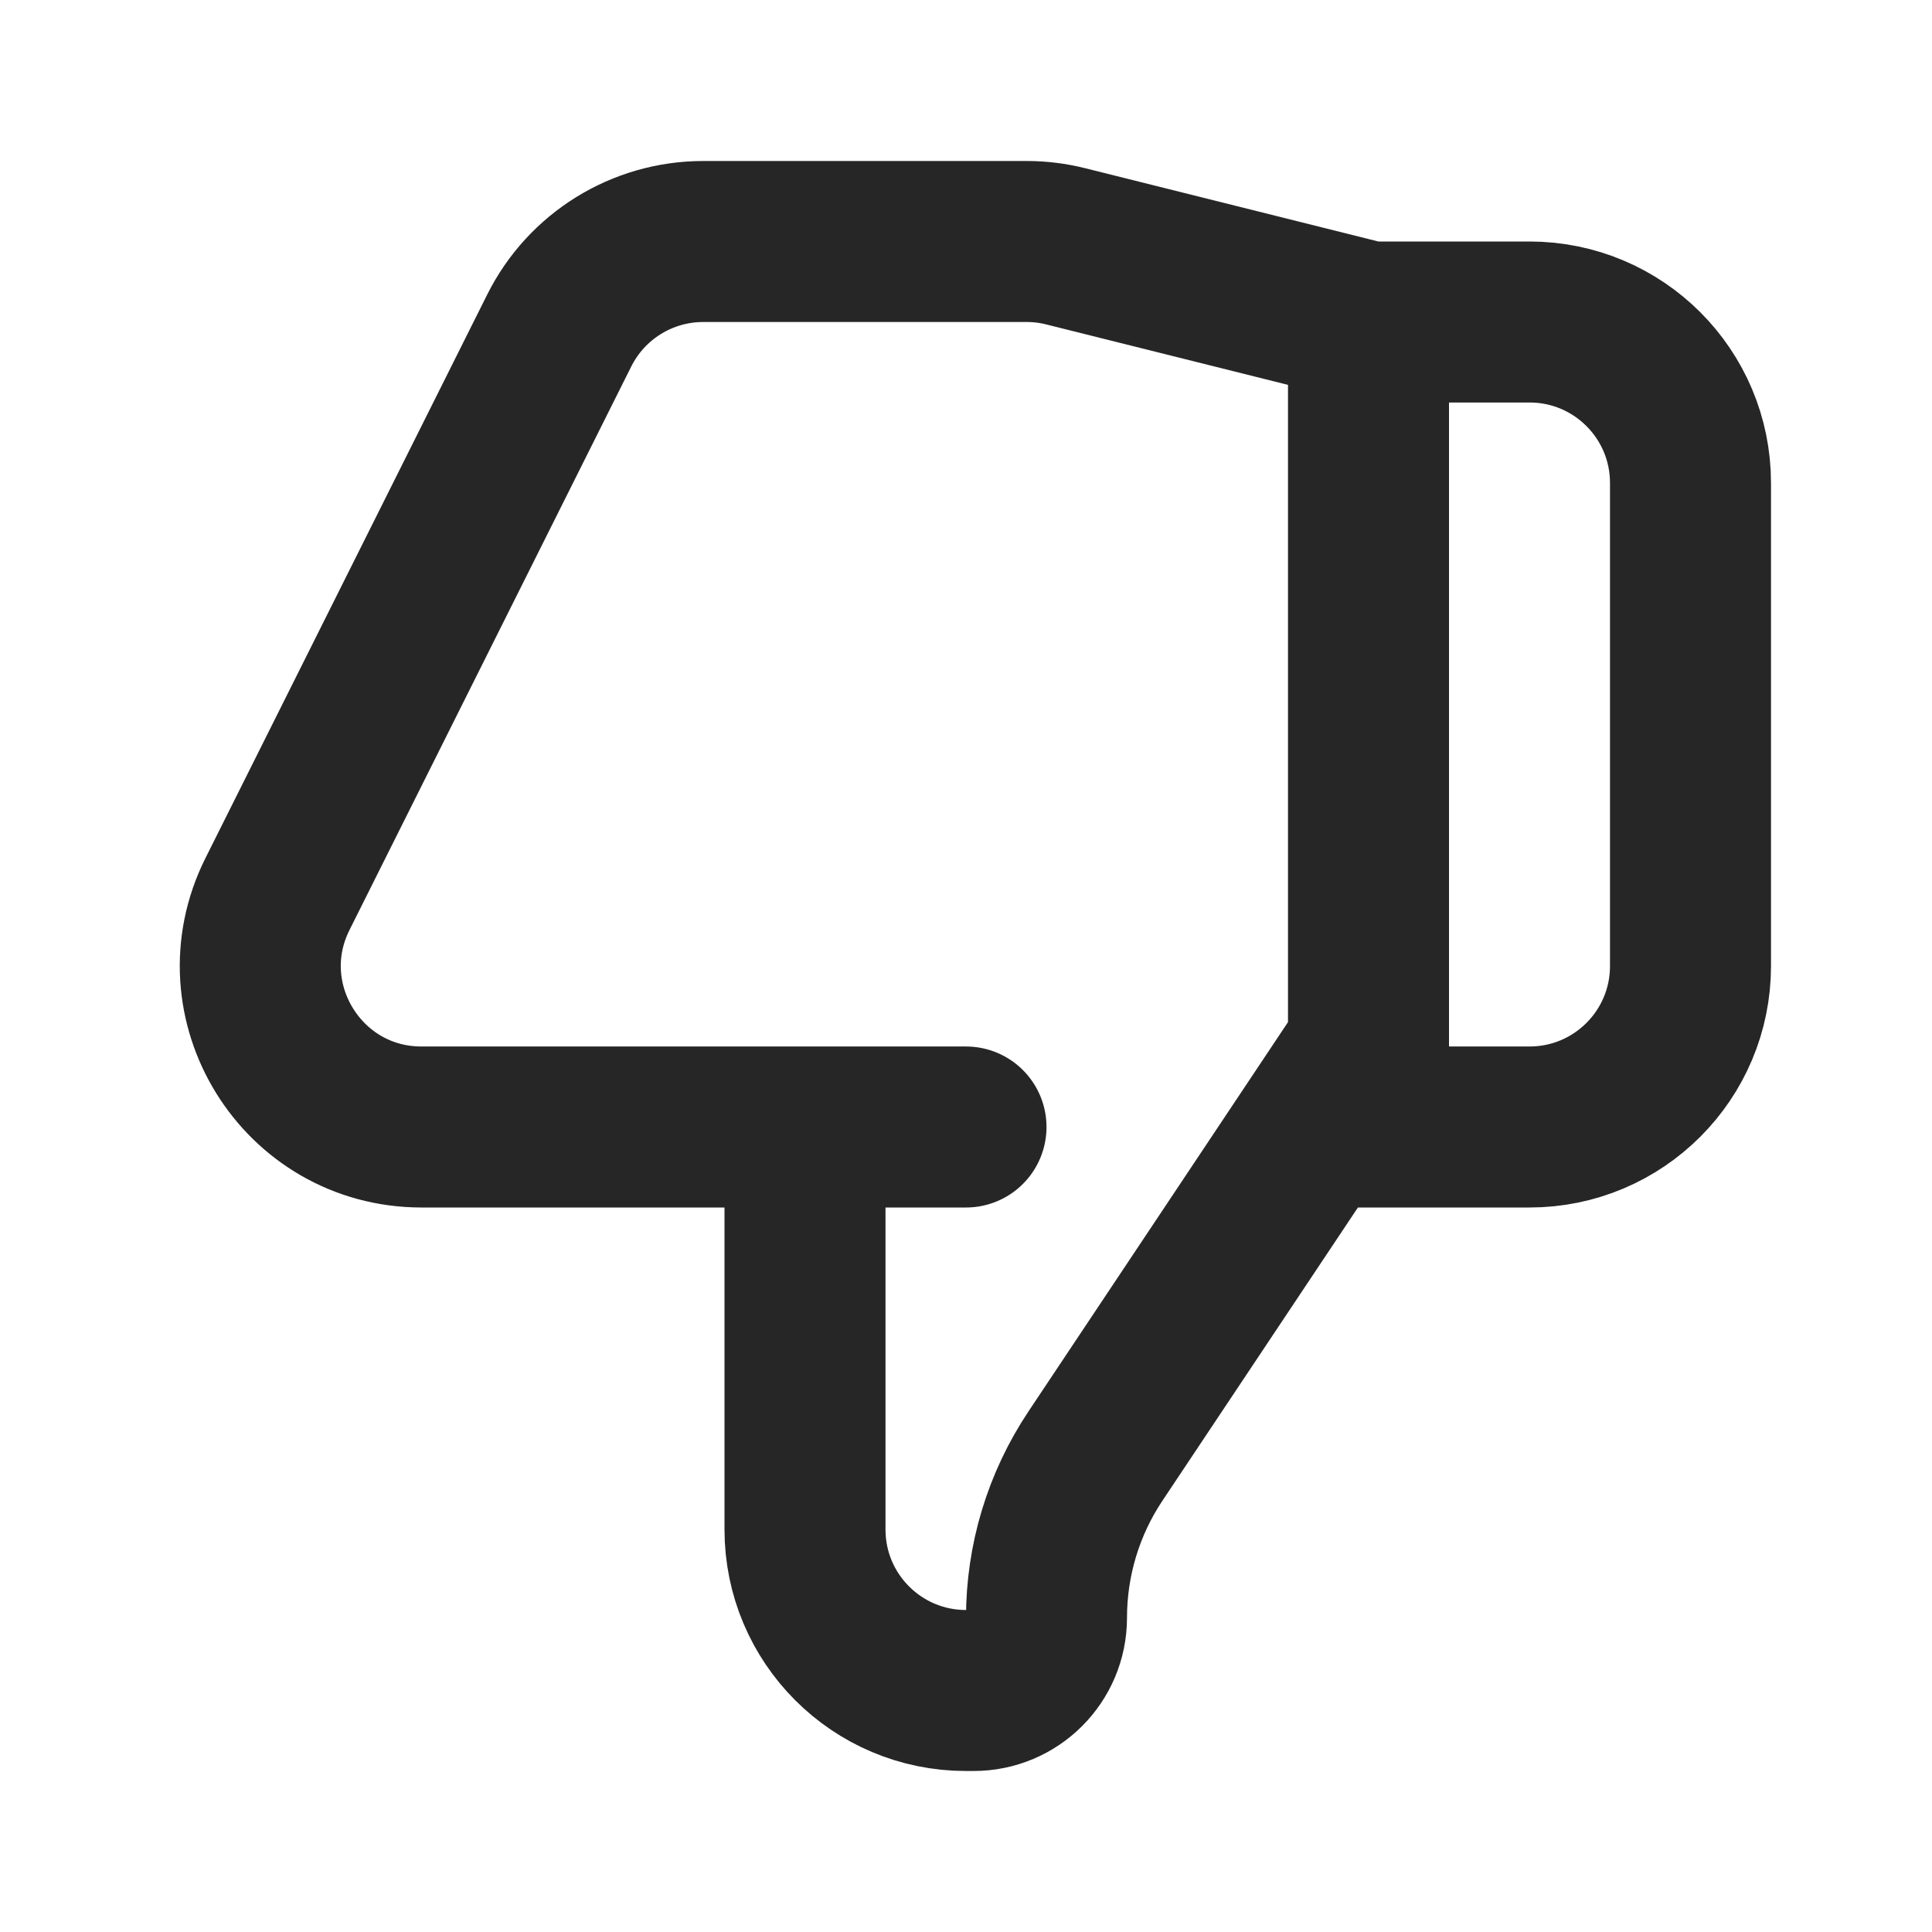
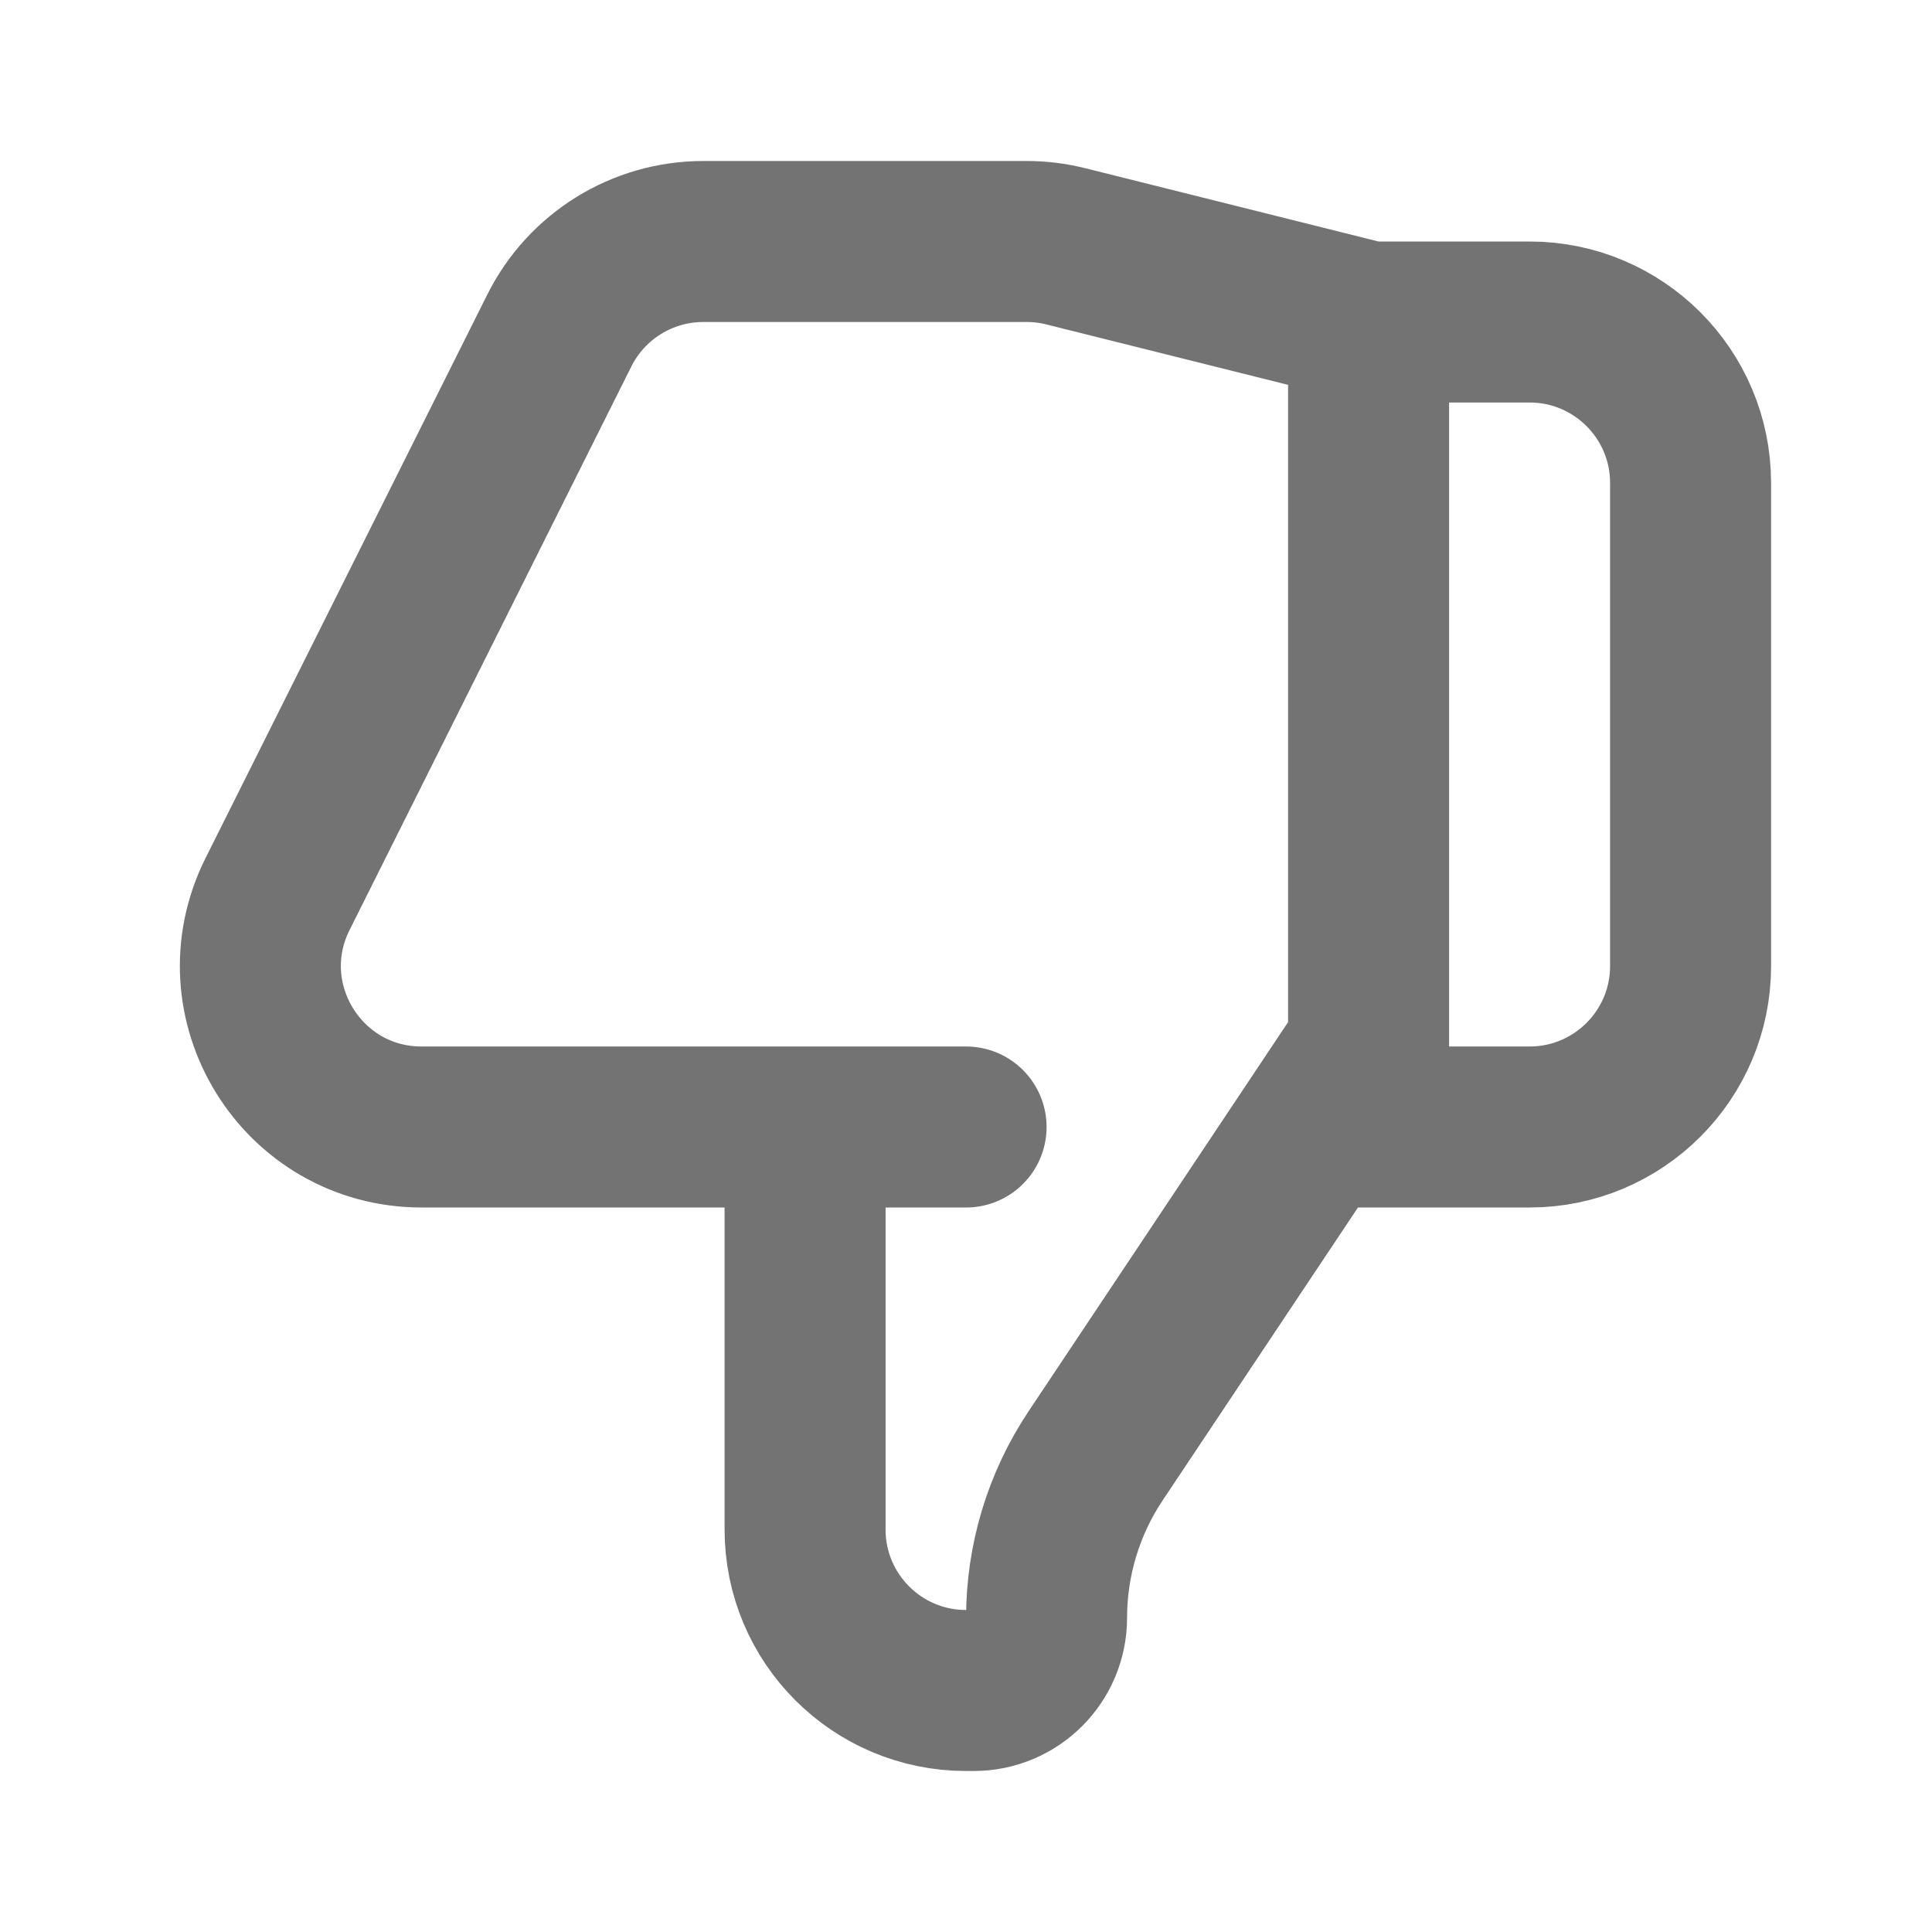
<svg xmlns="http://www.w3.org/2000/svg" width="24" height="24" viewBox="0 0 24 24" fill="none">
-   <path d="M10 14H5.236C3.749 14 2.782 12.435 3.447 11.106L6.947 4.106C7.286 3.428 7.978 3 8.736 3H12.754C12.917 3 13.08 3.02 13.239 3.06L17 4M10 14V19C10 20.105 10.895 21 12 21H12.095C12.595 21 13 20.595 13 20.096C13 19.381 13.211 18.683 13.608 18.088L17 13V4M10 14H12M17 4H19C20.105 4 21 4.895 21 6V12C21 13.105 20.105 14 19 14H16.5" stroke="#262626" stroke-width="2" stroke-linecap="round" stroke-linejoin="round" />
+   <path d="M10.001 14H5.237C3.75 14 2.783 12.435 3.448 11.106L6.948 4.106C7.287 3.428 7.979 3 8.737 3H12.755C12.918 3 13.081 3.02 13.24 3.06L17.001 4M10.001 14V19C10.001 20.105 10.896 21 12.001 21H12.096C12.596 21 13.001 20.595 13.001 20.096C13.001 19.381 13.212 18.683 13.608 18.088L17.001 13V4M10.001 14H12.001M17.001 4H19.001C20.105 4 21.001 4.895 21.001 6V12C21.001 13.105 20.105 14 19.001 14H16.501" stroke="#737373" stroke-width="2" stroke-linecap="round" stroke-linejoin="round" />
</svg>
